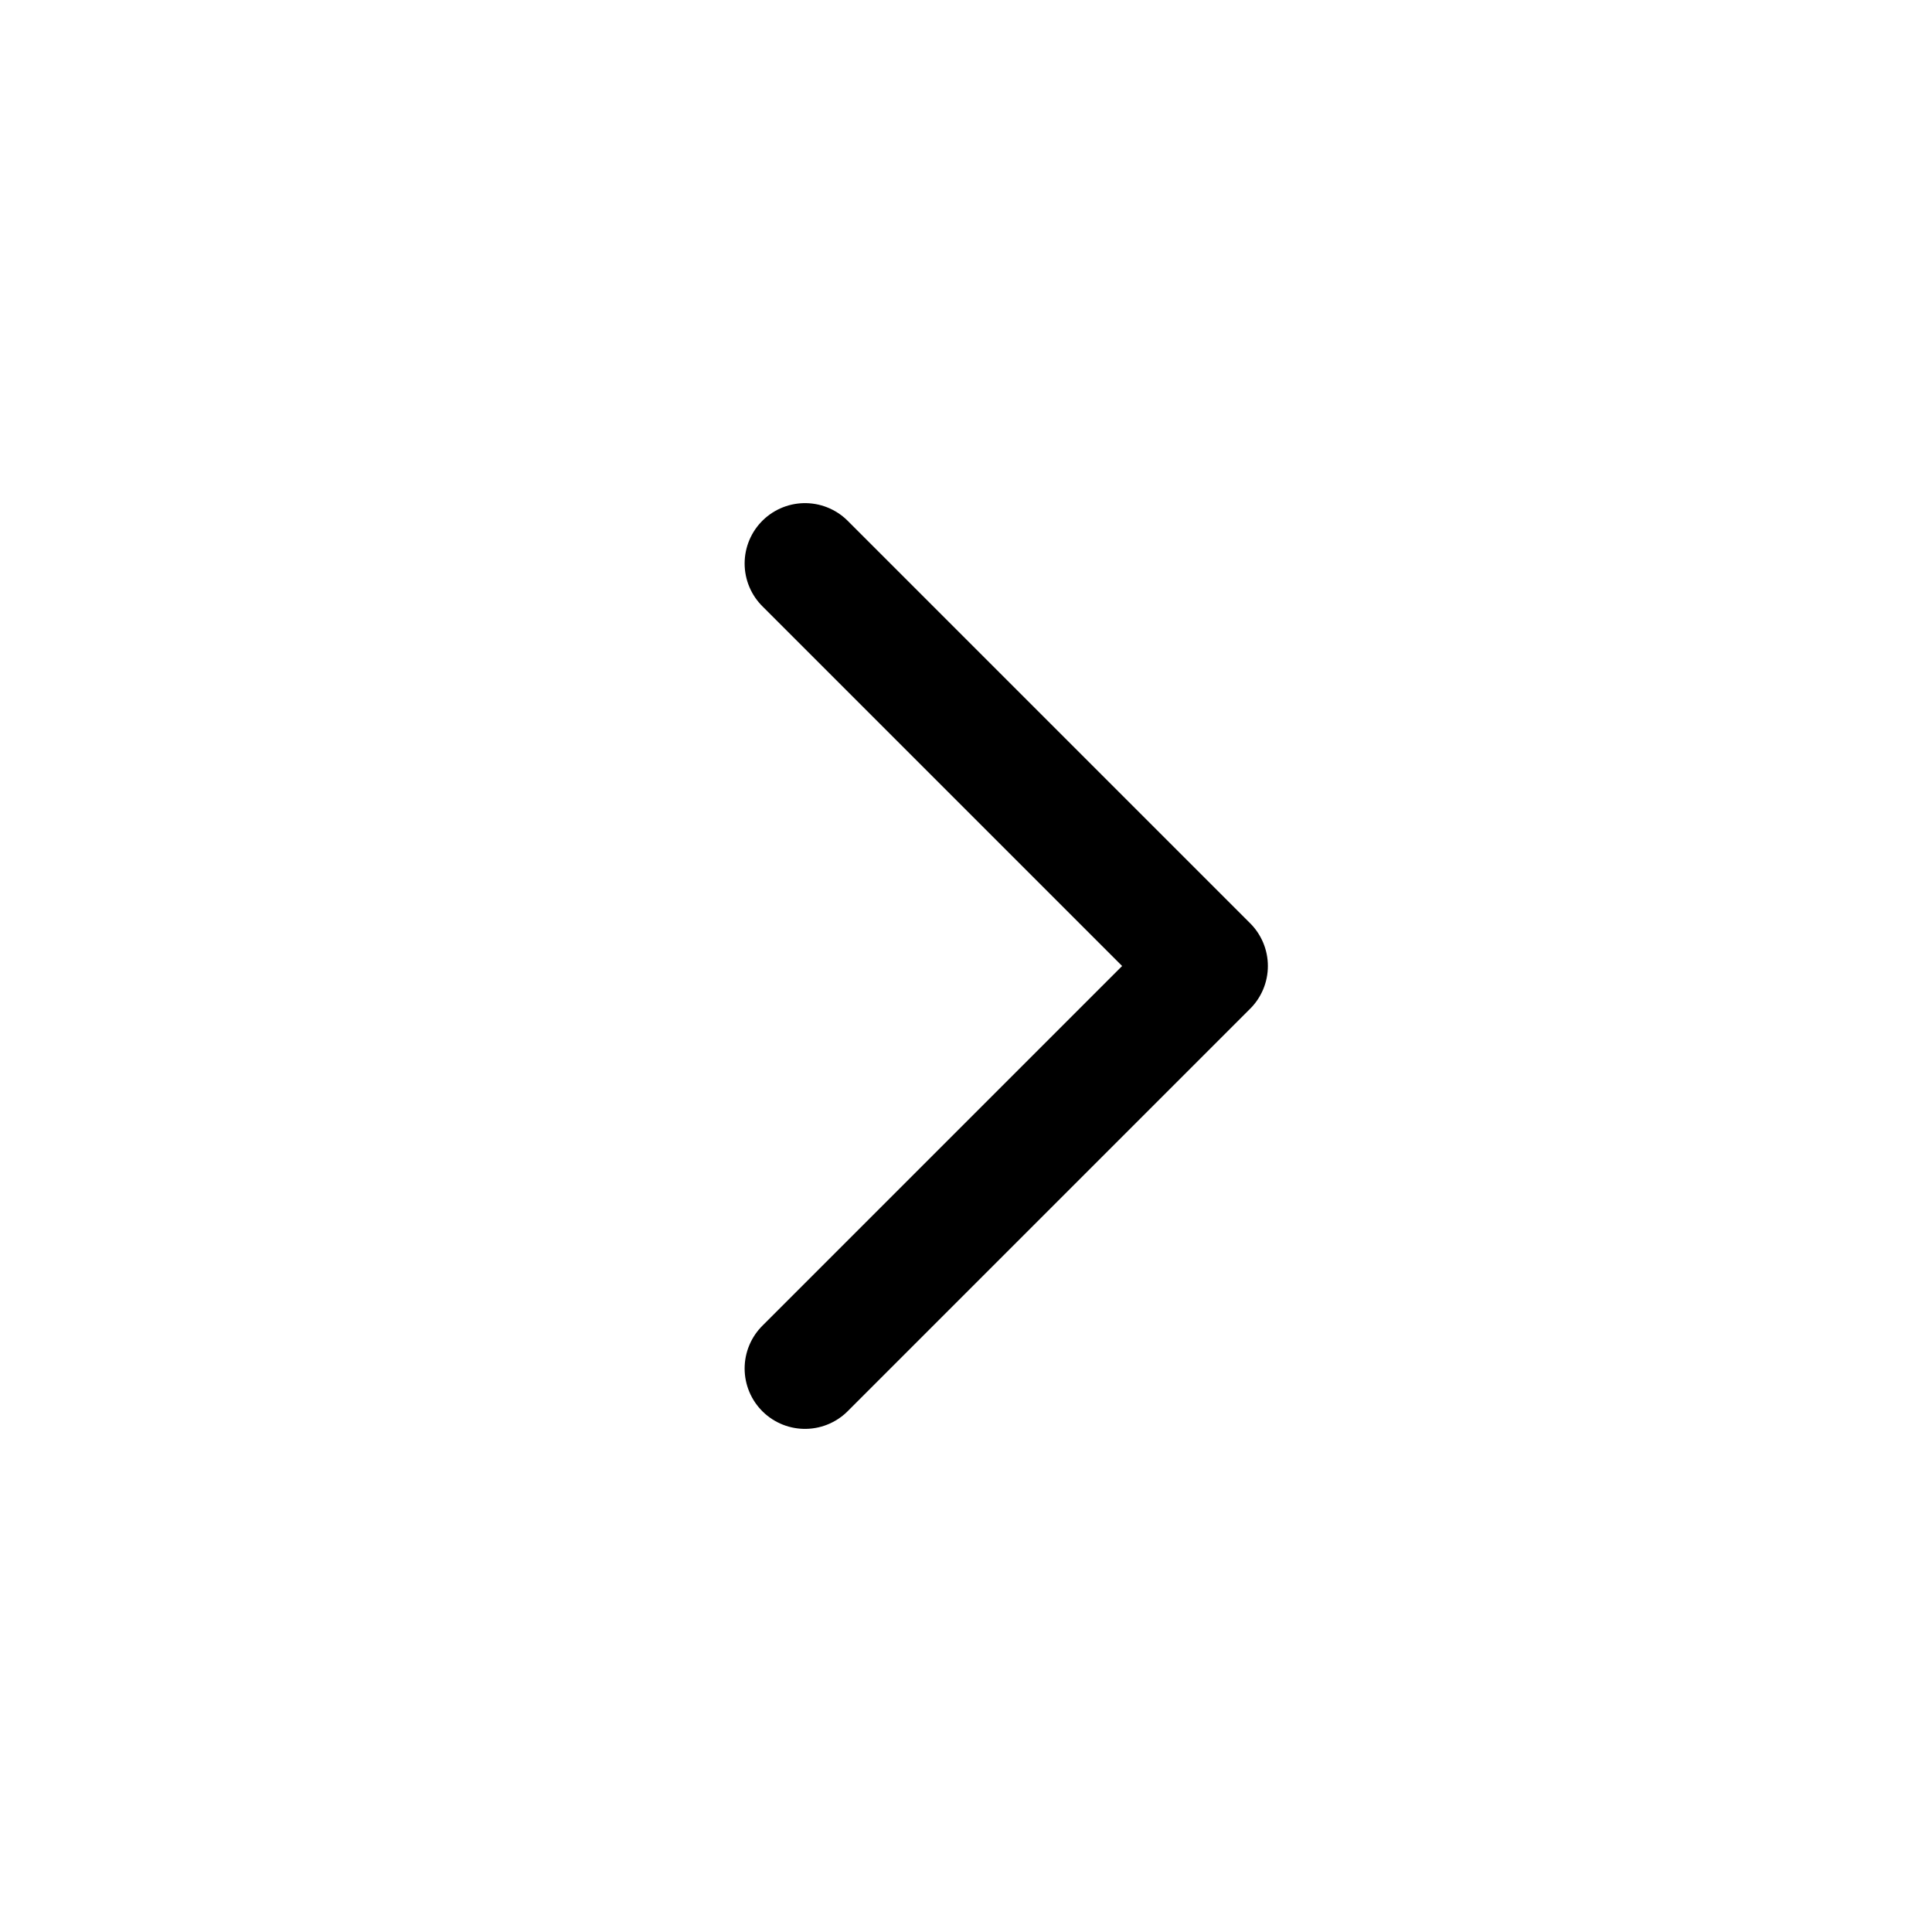
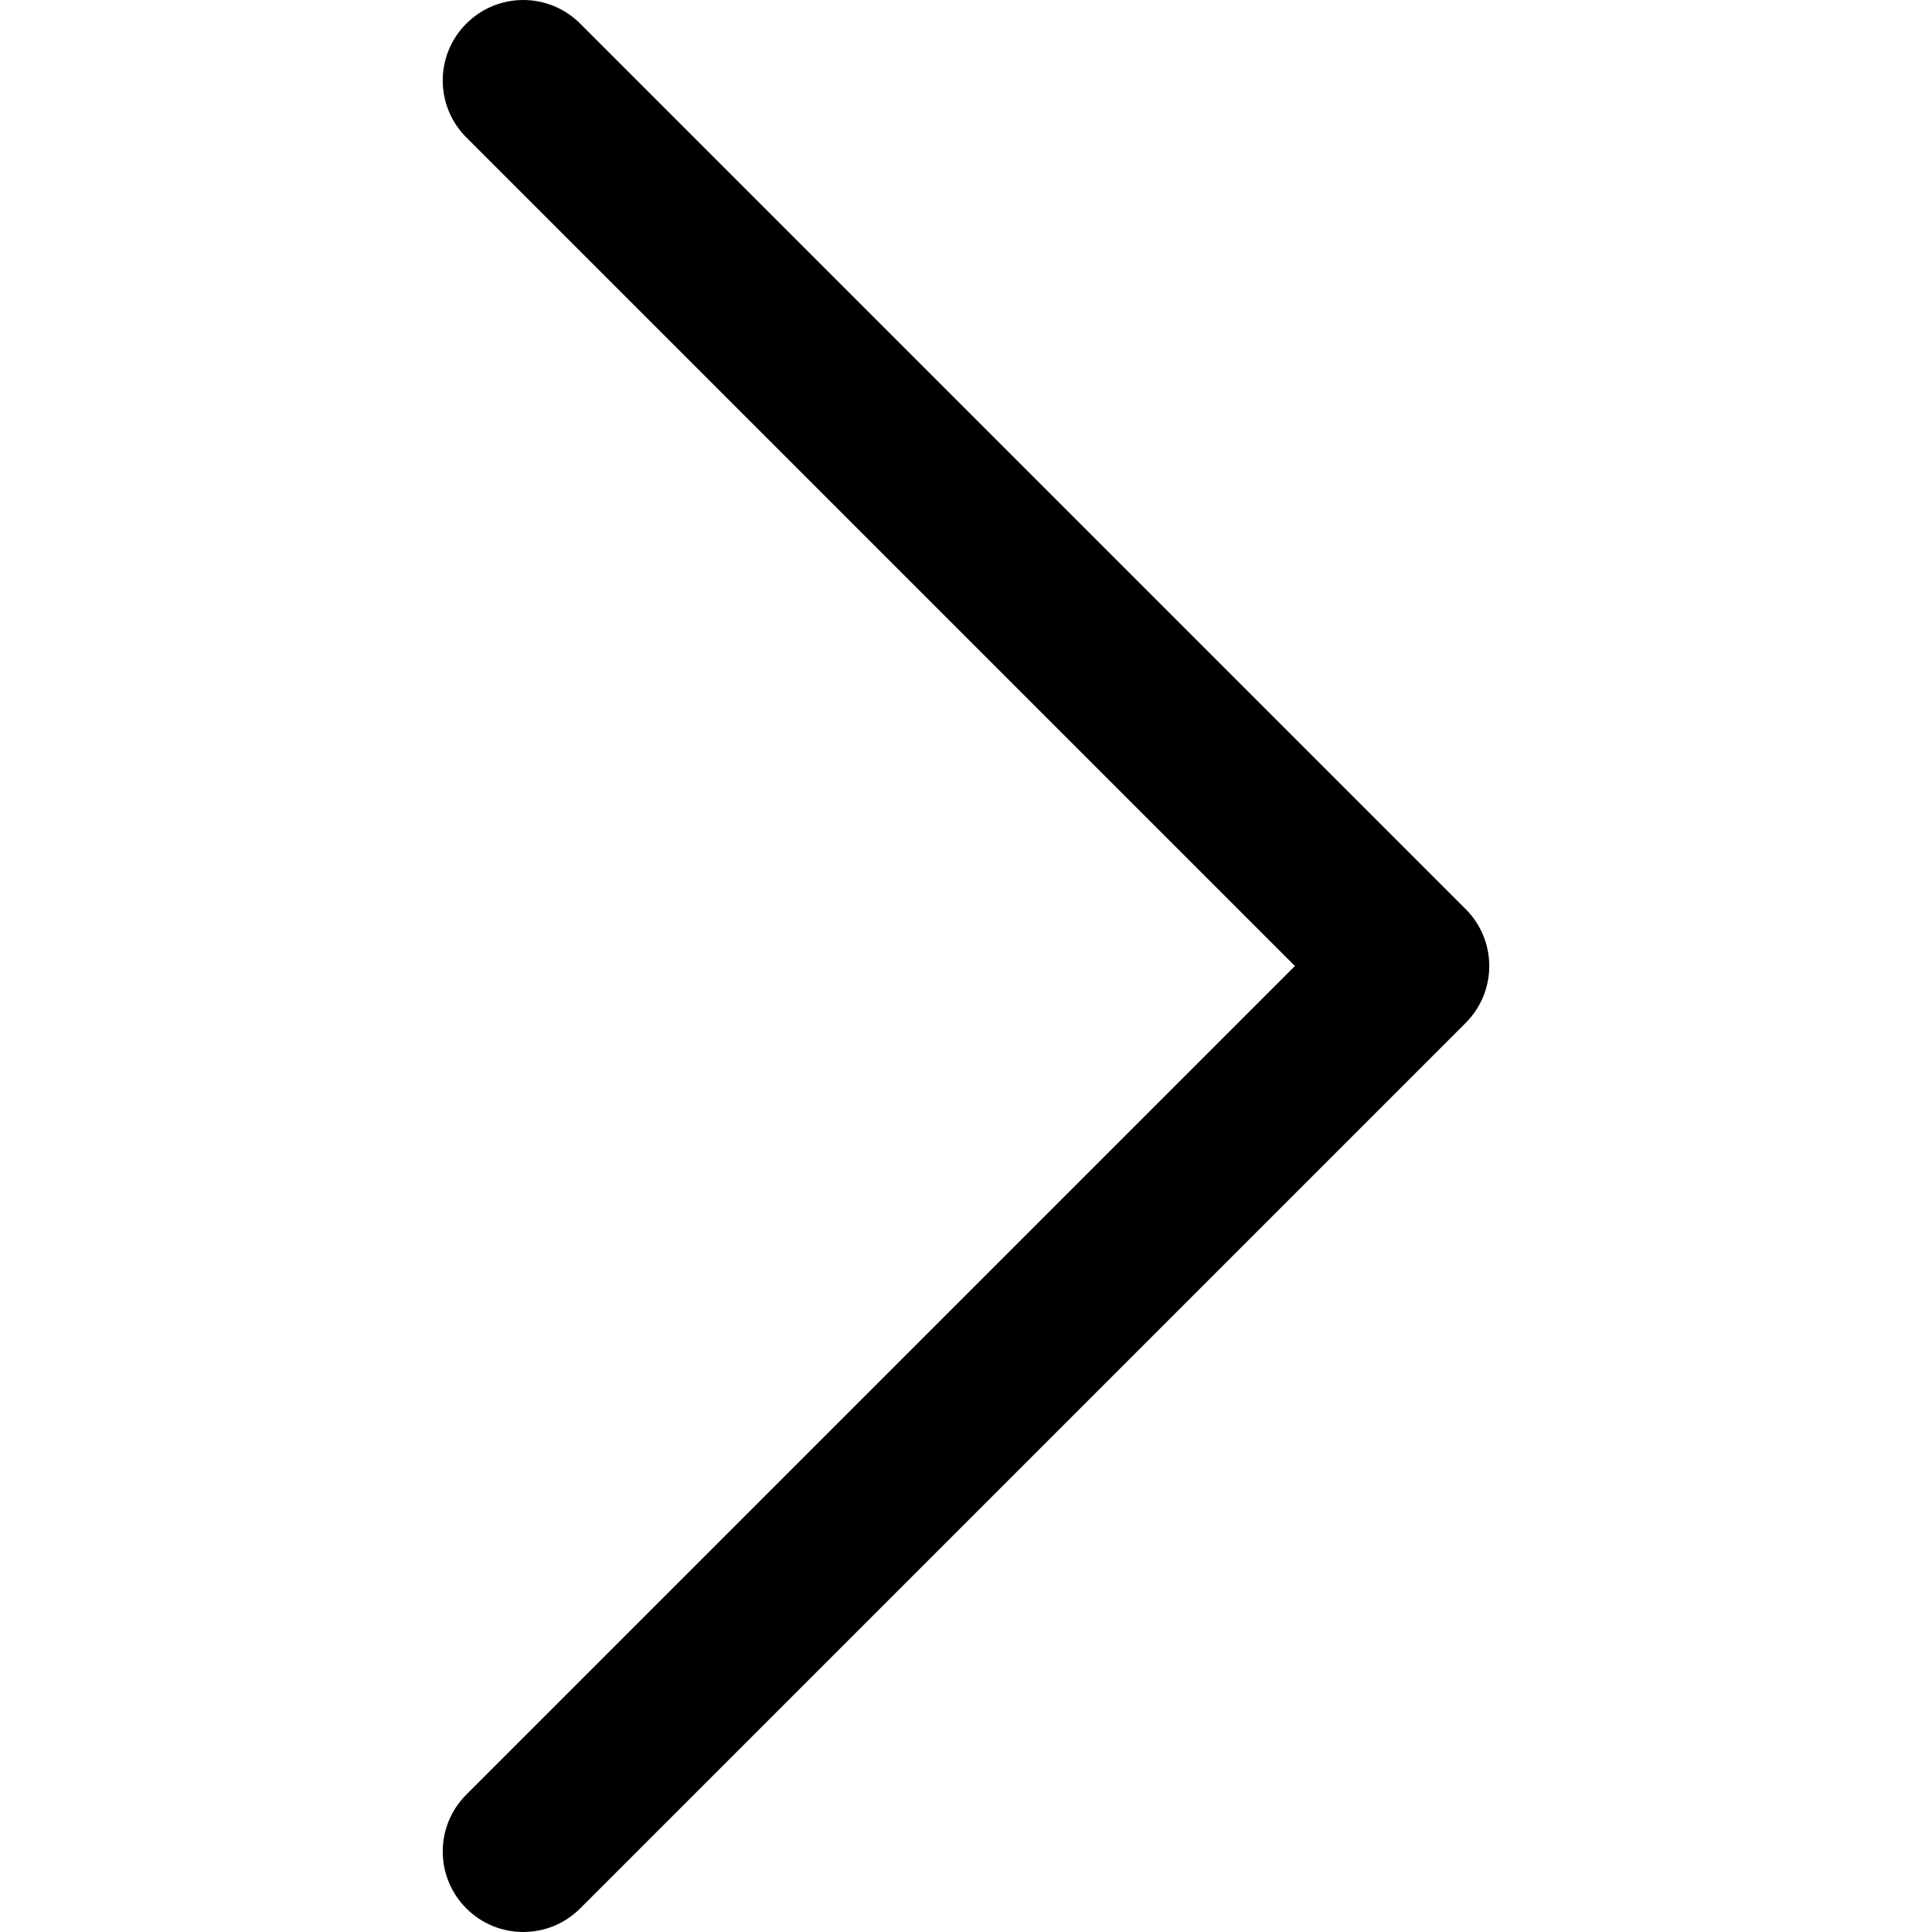
- <svg xmlns="http://www.w3.org/2000/svg" width="800px" height="800px" viewBox="0 0 24 24" fill="none">
-   <path d="M10 7L15 12L10 17" stroke="#000000" stroke-width="1.5" stroke-linecap="round" stroke-linejoin="round" />
+ <svg xmlns="http://www.w3.org/2000/svg" fill="#000000" height="800px" width="800px" version="1.1" id="Layer_1" viewBox="0 0 512.005 512.005" xml:space="preserve">
+   <g>
+     <g>
+       <path d="M388.418,240.923L153.751,6.256c-8.341-8.341-21.824-8.341-30.165,0s-8.341,21.824,0,30.165L343.17,256.005    L123.586,475.589c-8.341,8.341-8.341,21.824,0,30.165c4.16,4.16,9.621,6.251,15.083,6.251c5.461,0,10.923-2.091,15.083-6.251    l234.667-234.667C396.759,262.747,396.759,249.264,388.418,240.923z" />
+     </g>
+   </g>
</svg>
